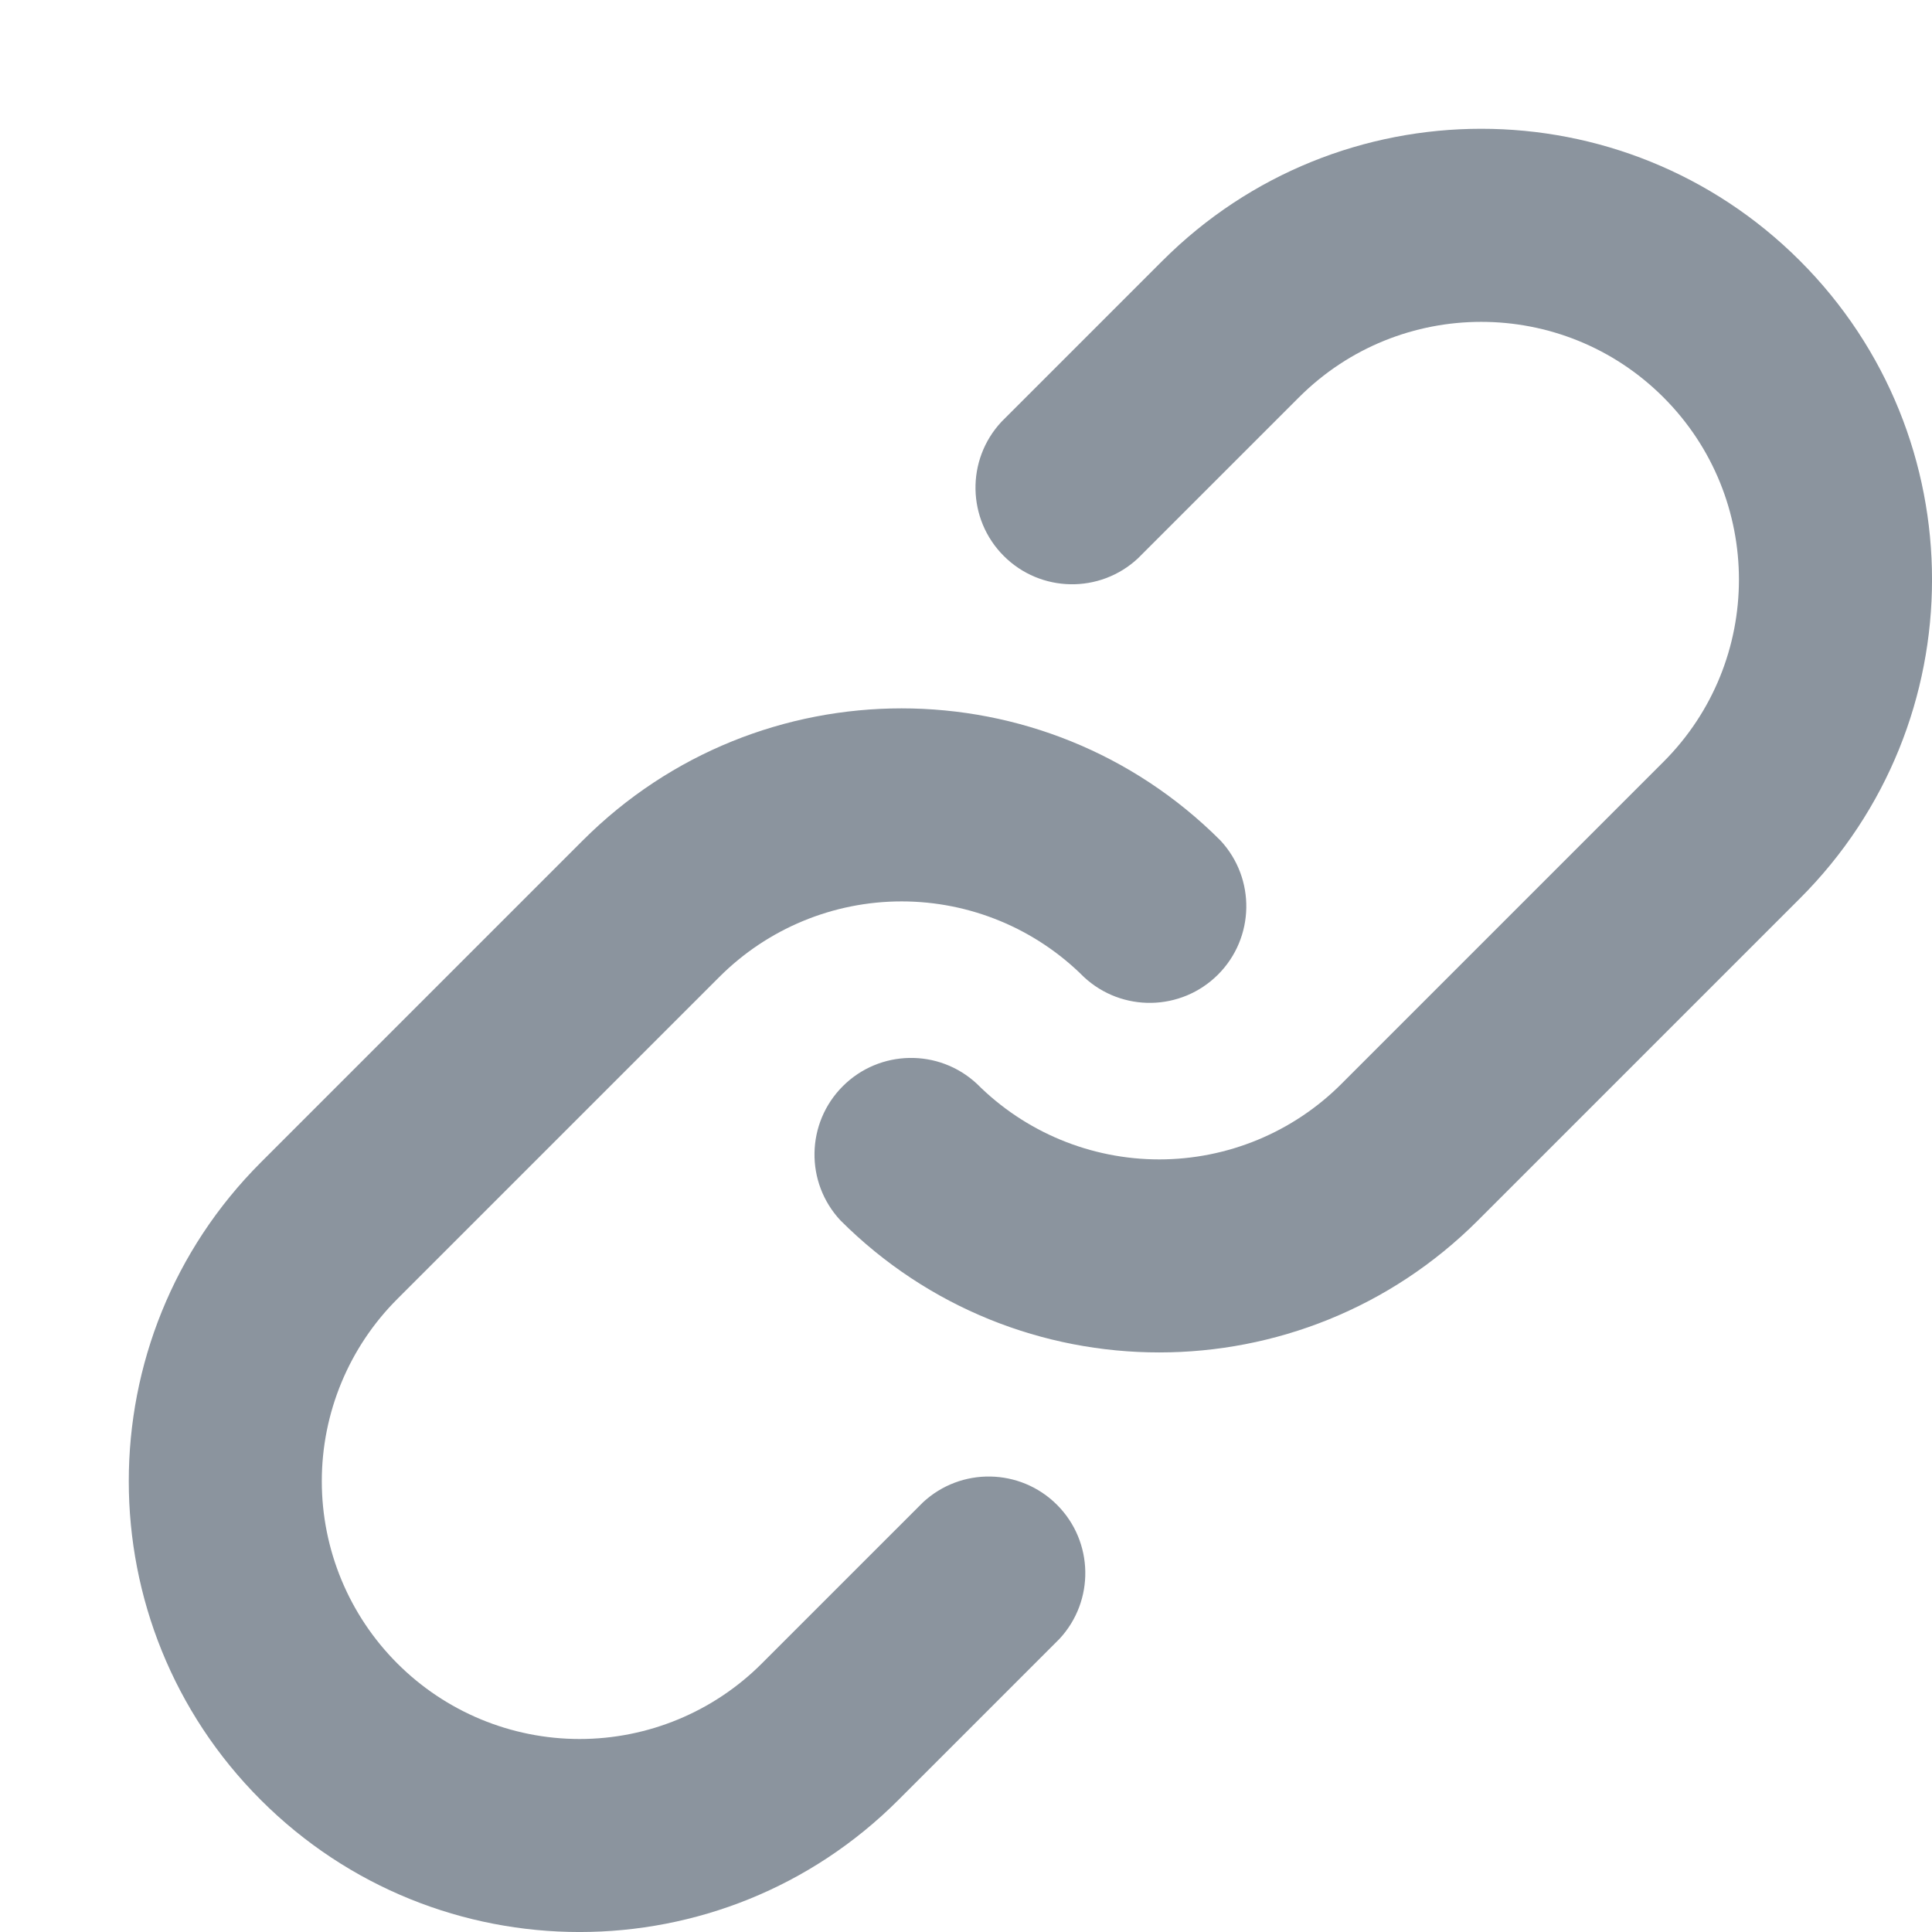
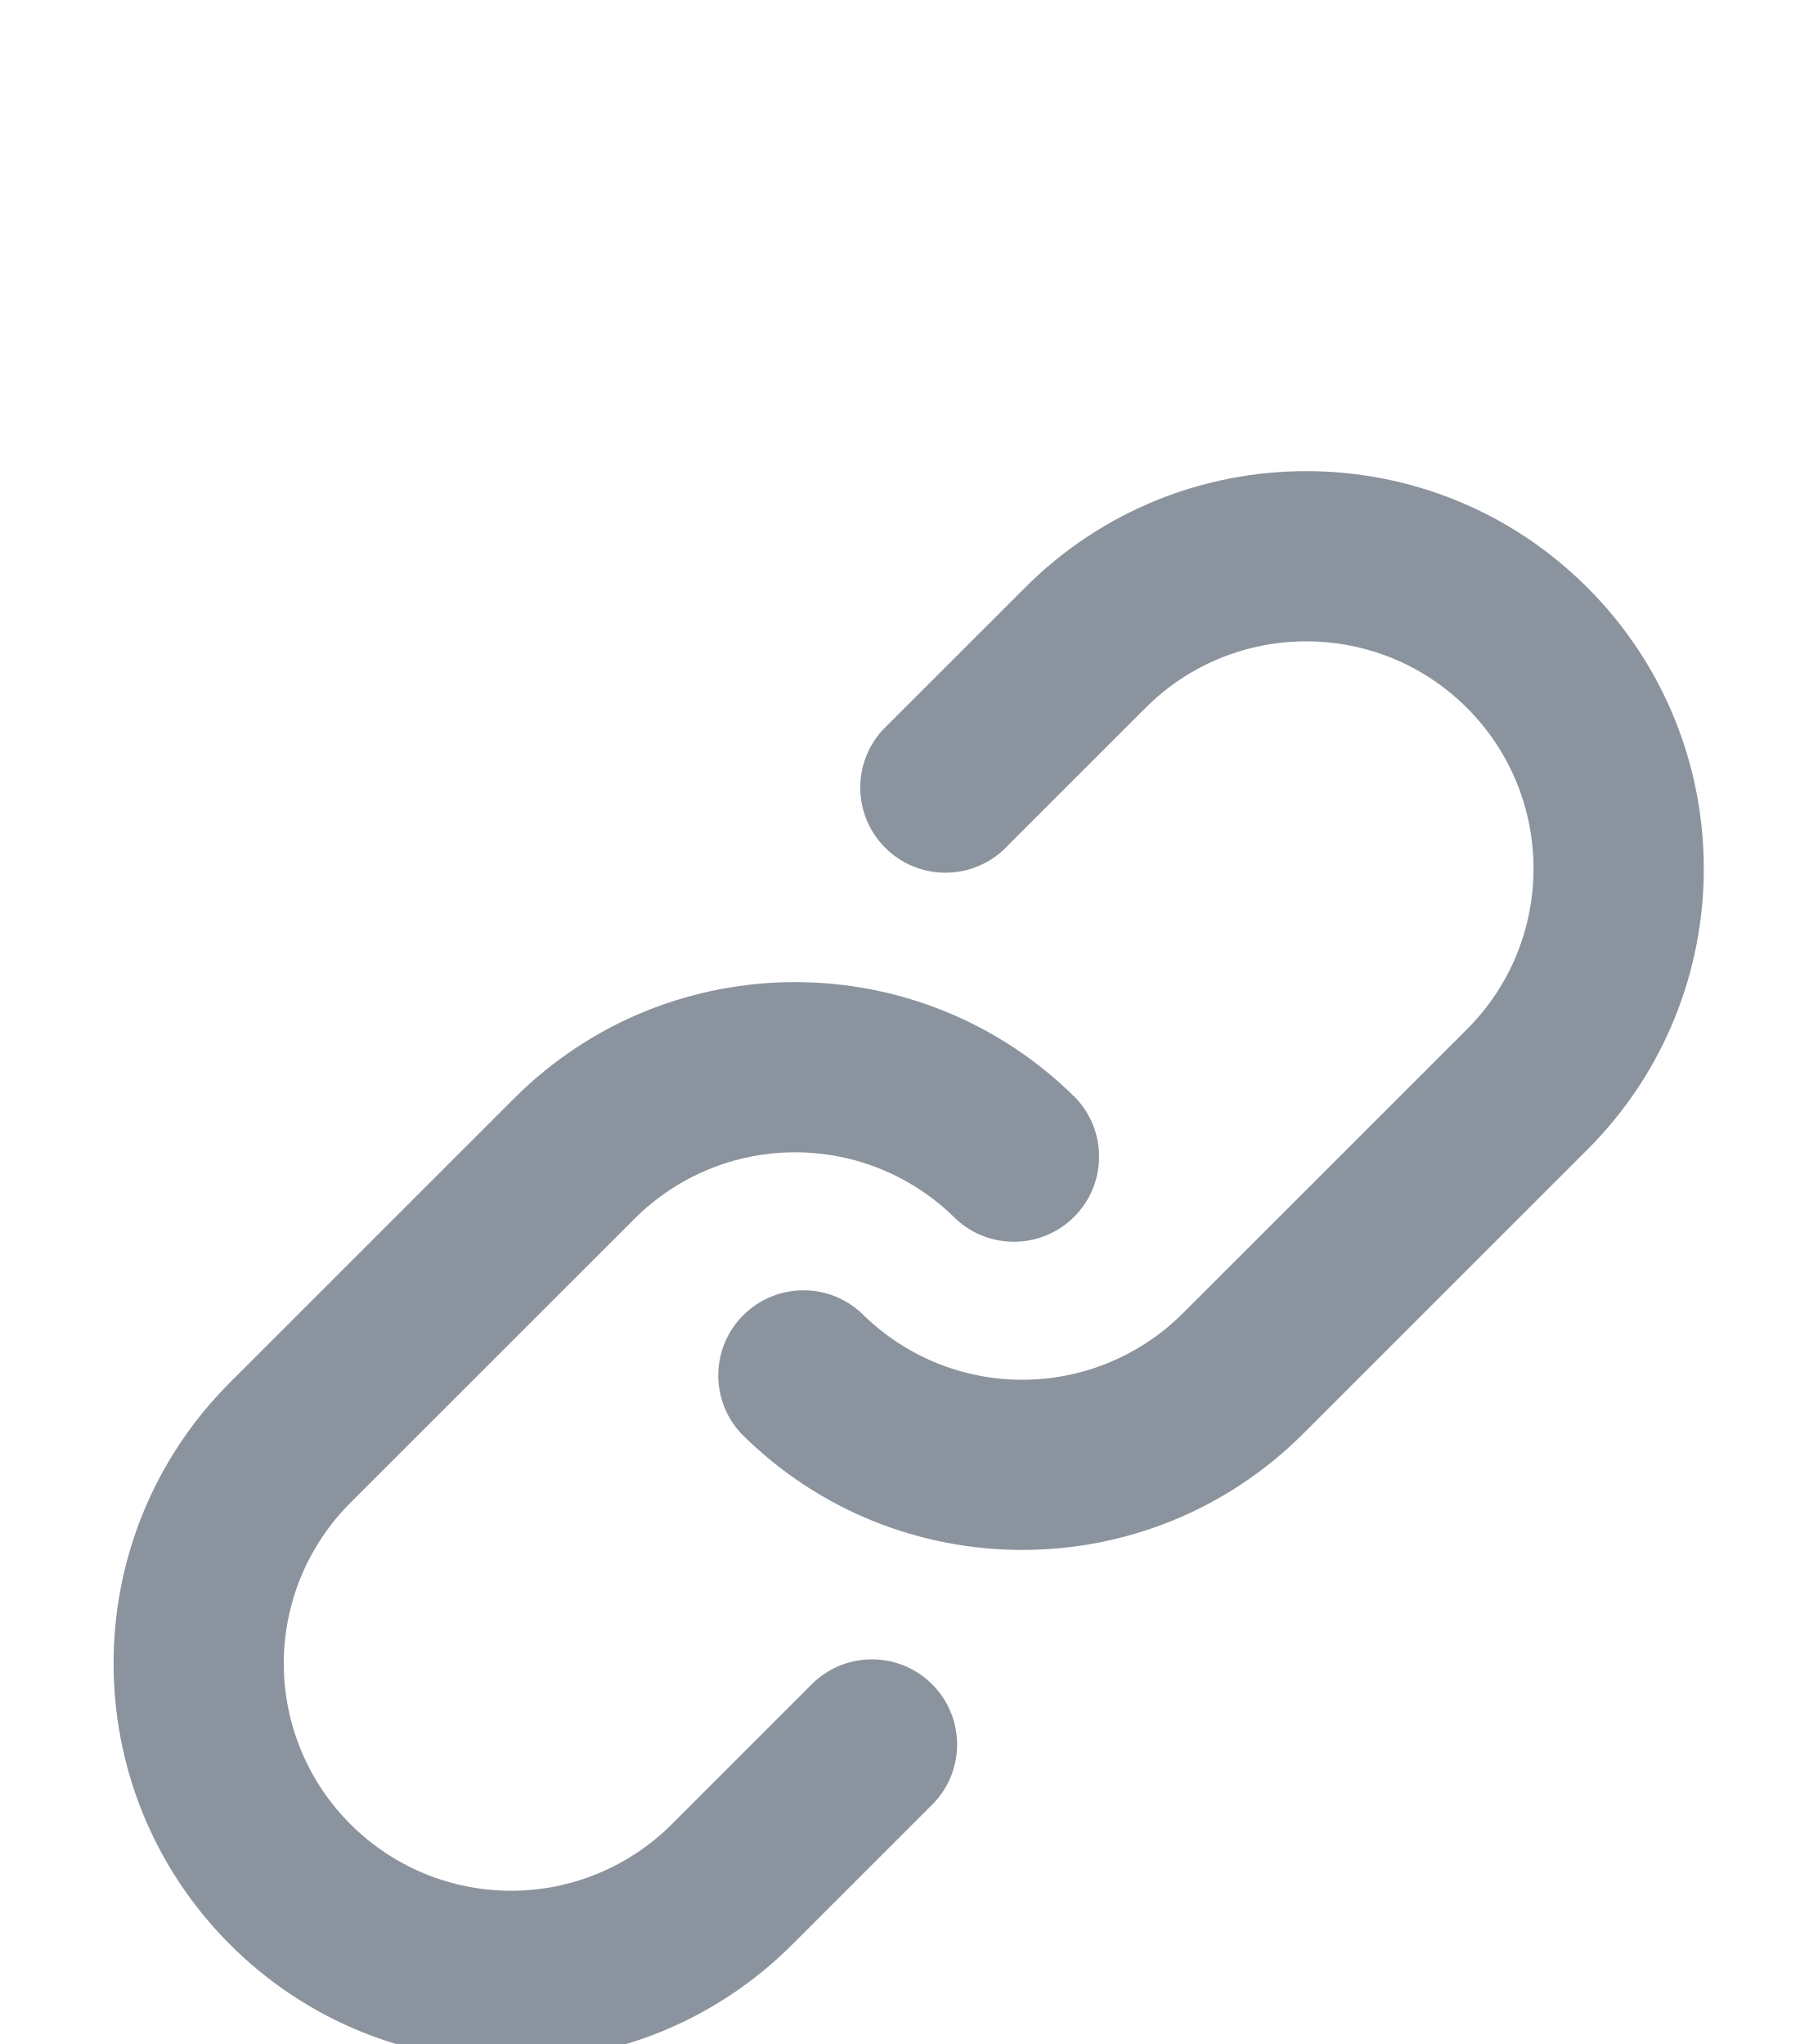
- <svg xmlns="http://www.w3.org/2000/svg" aria-hidden="true" height="16" viewBox="0 0 15 15" version="1.1" width="16" data-view-component="true" style="margin-right: 4px; margin-bottom: -2.2px;">
-   <path fill="#8b949e" fill-rule="evenodd" d="M7.775 3.275a.75.75 0 001.06 1.06l1.25-1.25a2 2 0 112.83 2.83l-2.5 2.5a2 2 0 01-2.83 0 .75.75 0 00-1.06 1.06 3.5 3.5 0 004.95 0l2.5-2.5a3.5 3.5 0 00-4.95-4.95l-1.25 1.25zm-4.69 9.64a2 2 0 010-2.83l2.5-2.5a2 2 0 012.83 0 .75.75 0 001.06-1.06 3.5 3.5 0 00-4.95 0l-2.5 2.5a3.5 3.5 0 004.95 4.95l1.25-1.25a.75.75 0 00-1.06-1.06l-1.25 1.25a2 2 0 01-2.83 0z" />
+ <svg xmlns="http://www.w3.org/2000/svg" aria-hidden="true" width="16" height="18" viewBox="0 0 16 16">
+   <path fill="#8b949e" fill-rule="evenodd" d="M7.775,5.424 A0.75,0.75 0 0 0 8.835,6.484 L10.085,5.234 A2,2 0 1 1 12.915,8.064 L10.415,10.564 A2,2 0 0 1 7.585,10.564 A0.75,0.75 0 0 0 6.525,11.624 A3.5,3.5 0 0 0 11.475,11.624 L13.975,9.124 A3.5,3.5 0 0 0 9.025,4.174 L7.775,5.424 zM3.085,15.064 A2,2 0 0 1 3.085,12.234 L5.585,9.734 A2,2 0 0 1 8.415,9.734 A0.75,0.75 0 0 0 9.475,8.674 A3.5,3.5 0 0 0 4.525,8.674 L2.025,11.174 A3.5,3.5 0 0 0 6.975,16.124 L8.225,14.874 A0.75,0.75 0 0 0 7.165,13.814 L5.915,15.064 A2,2 0 0 1 3.085,15.064 z" />
</svg>
